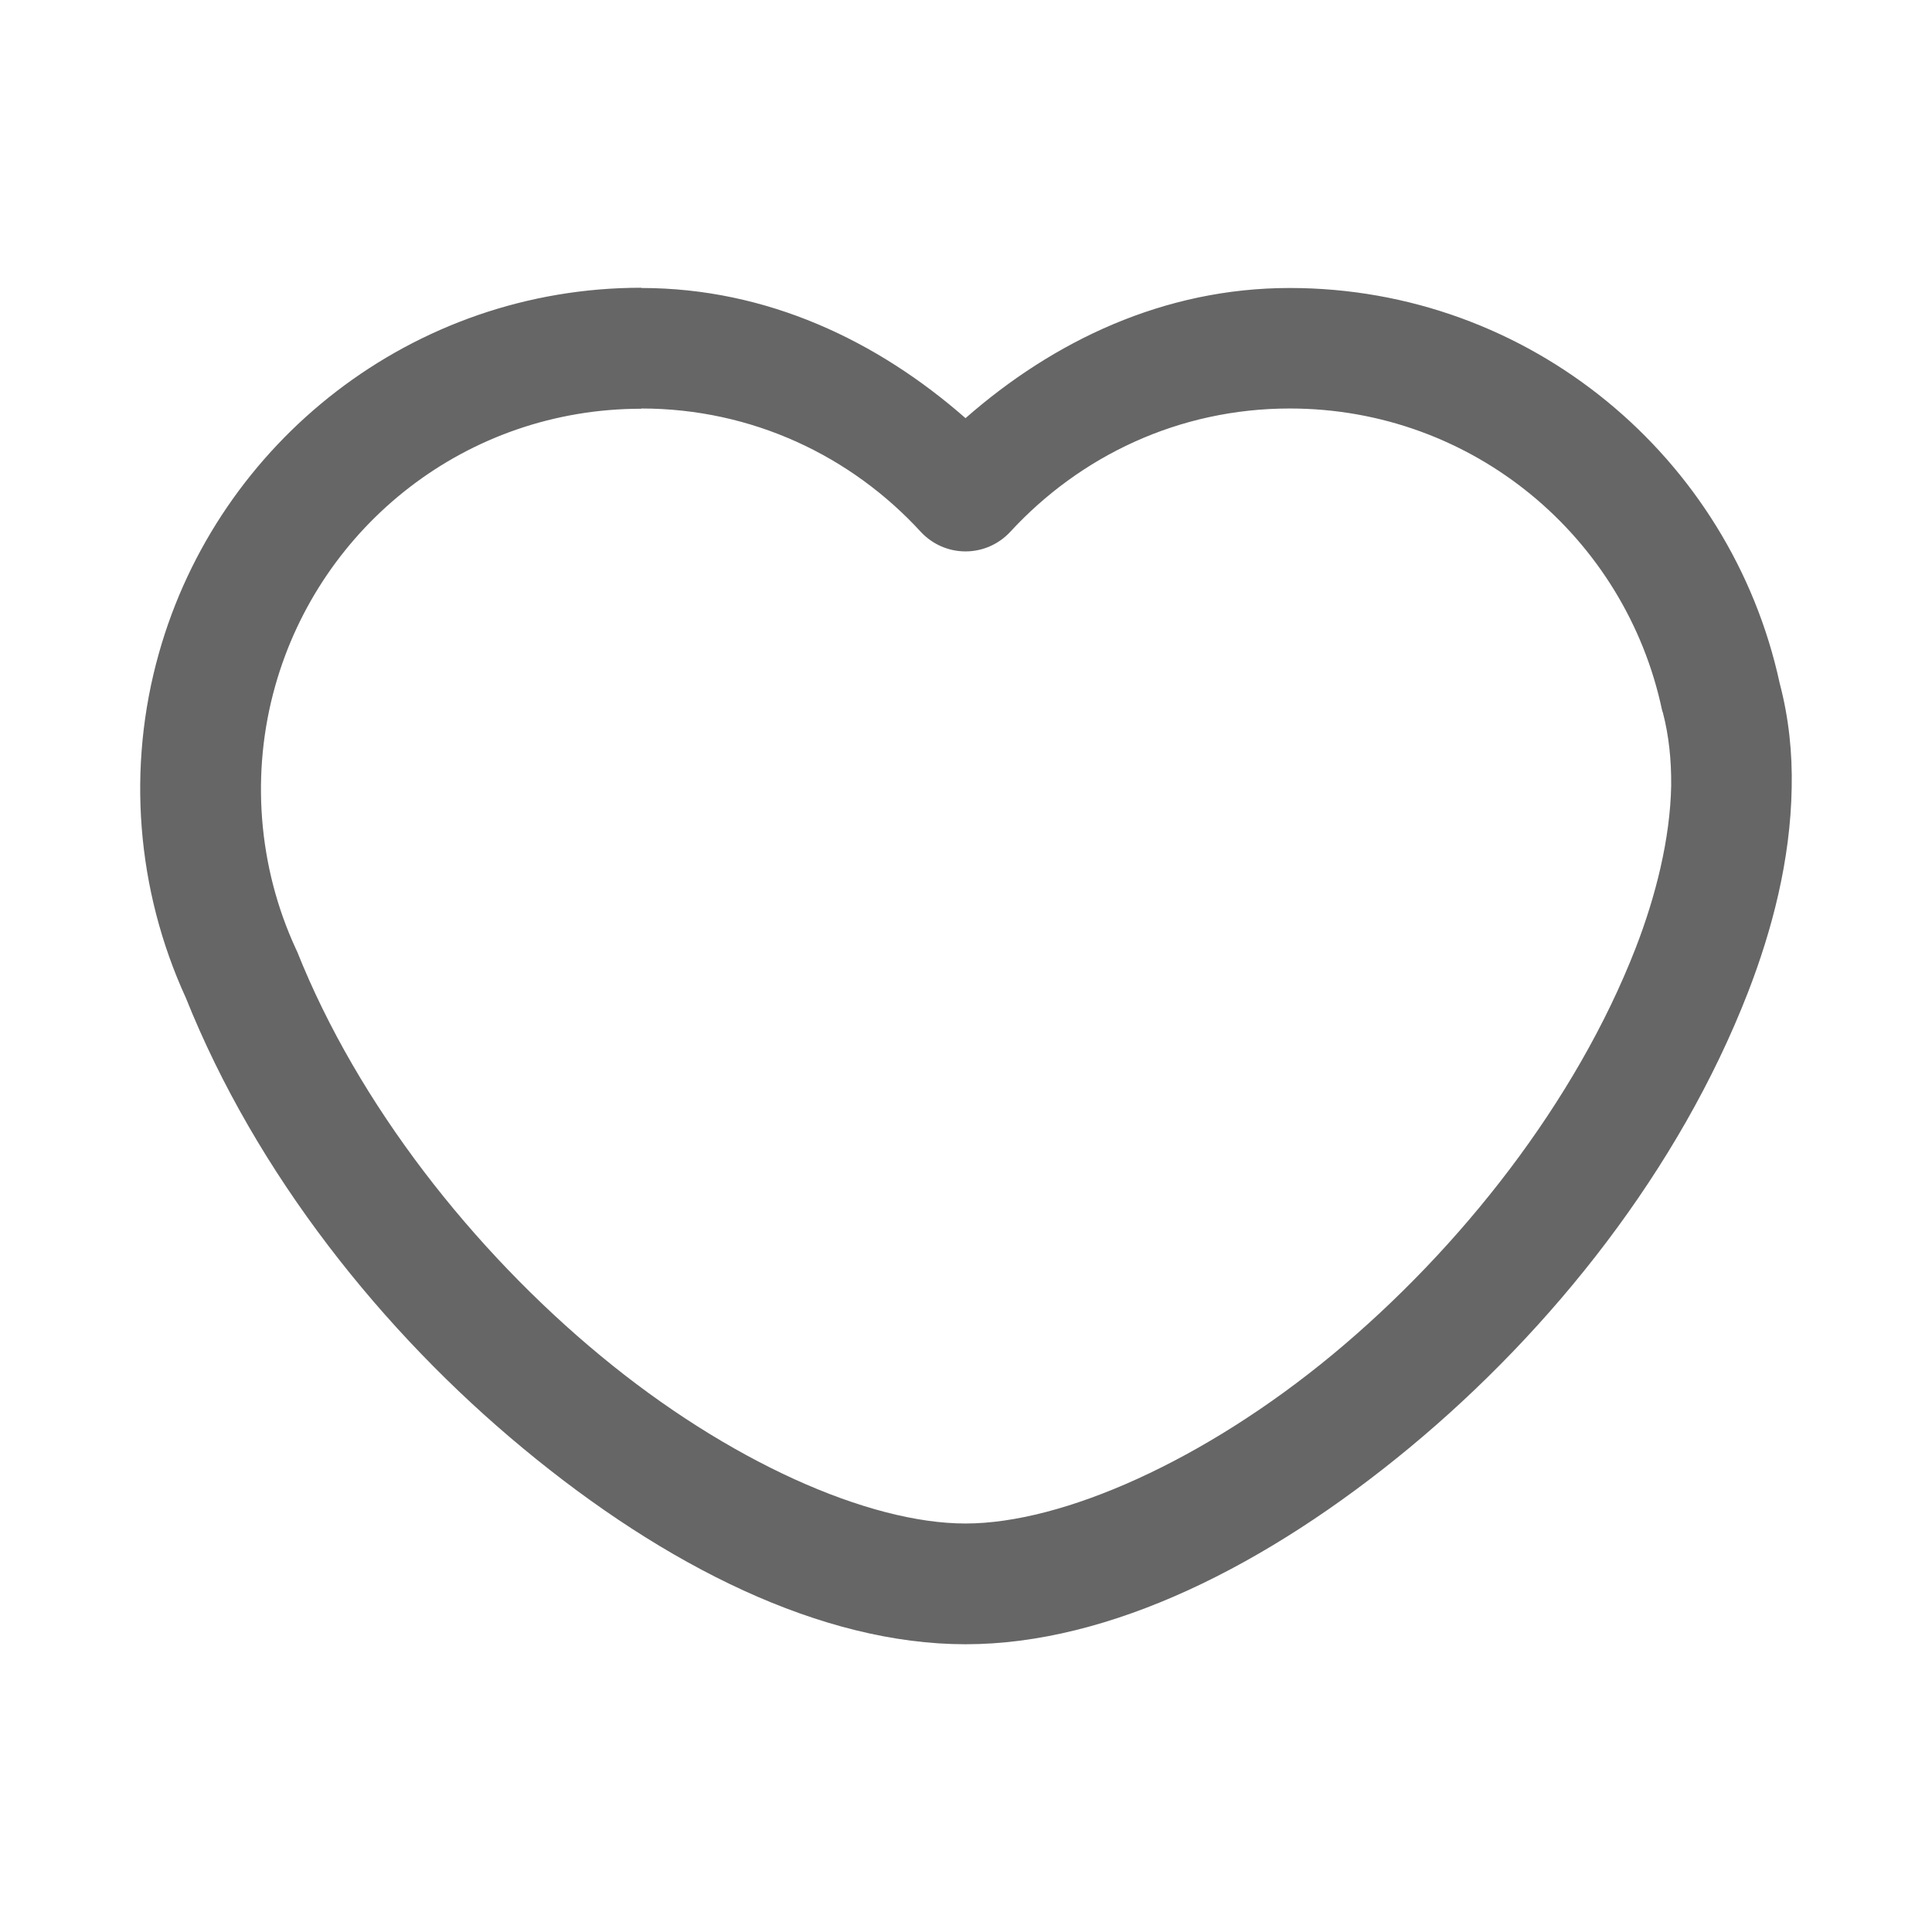
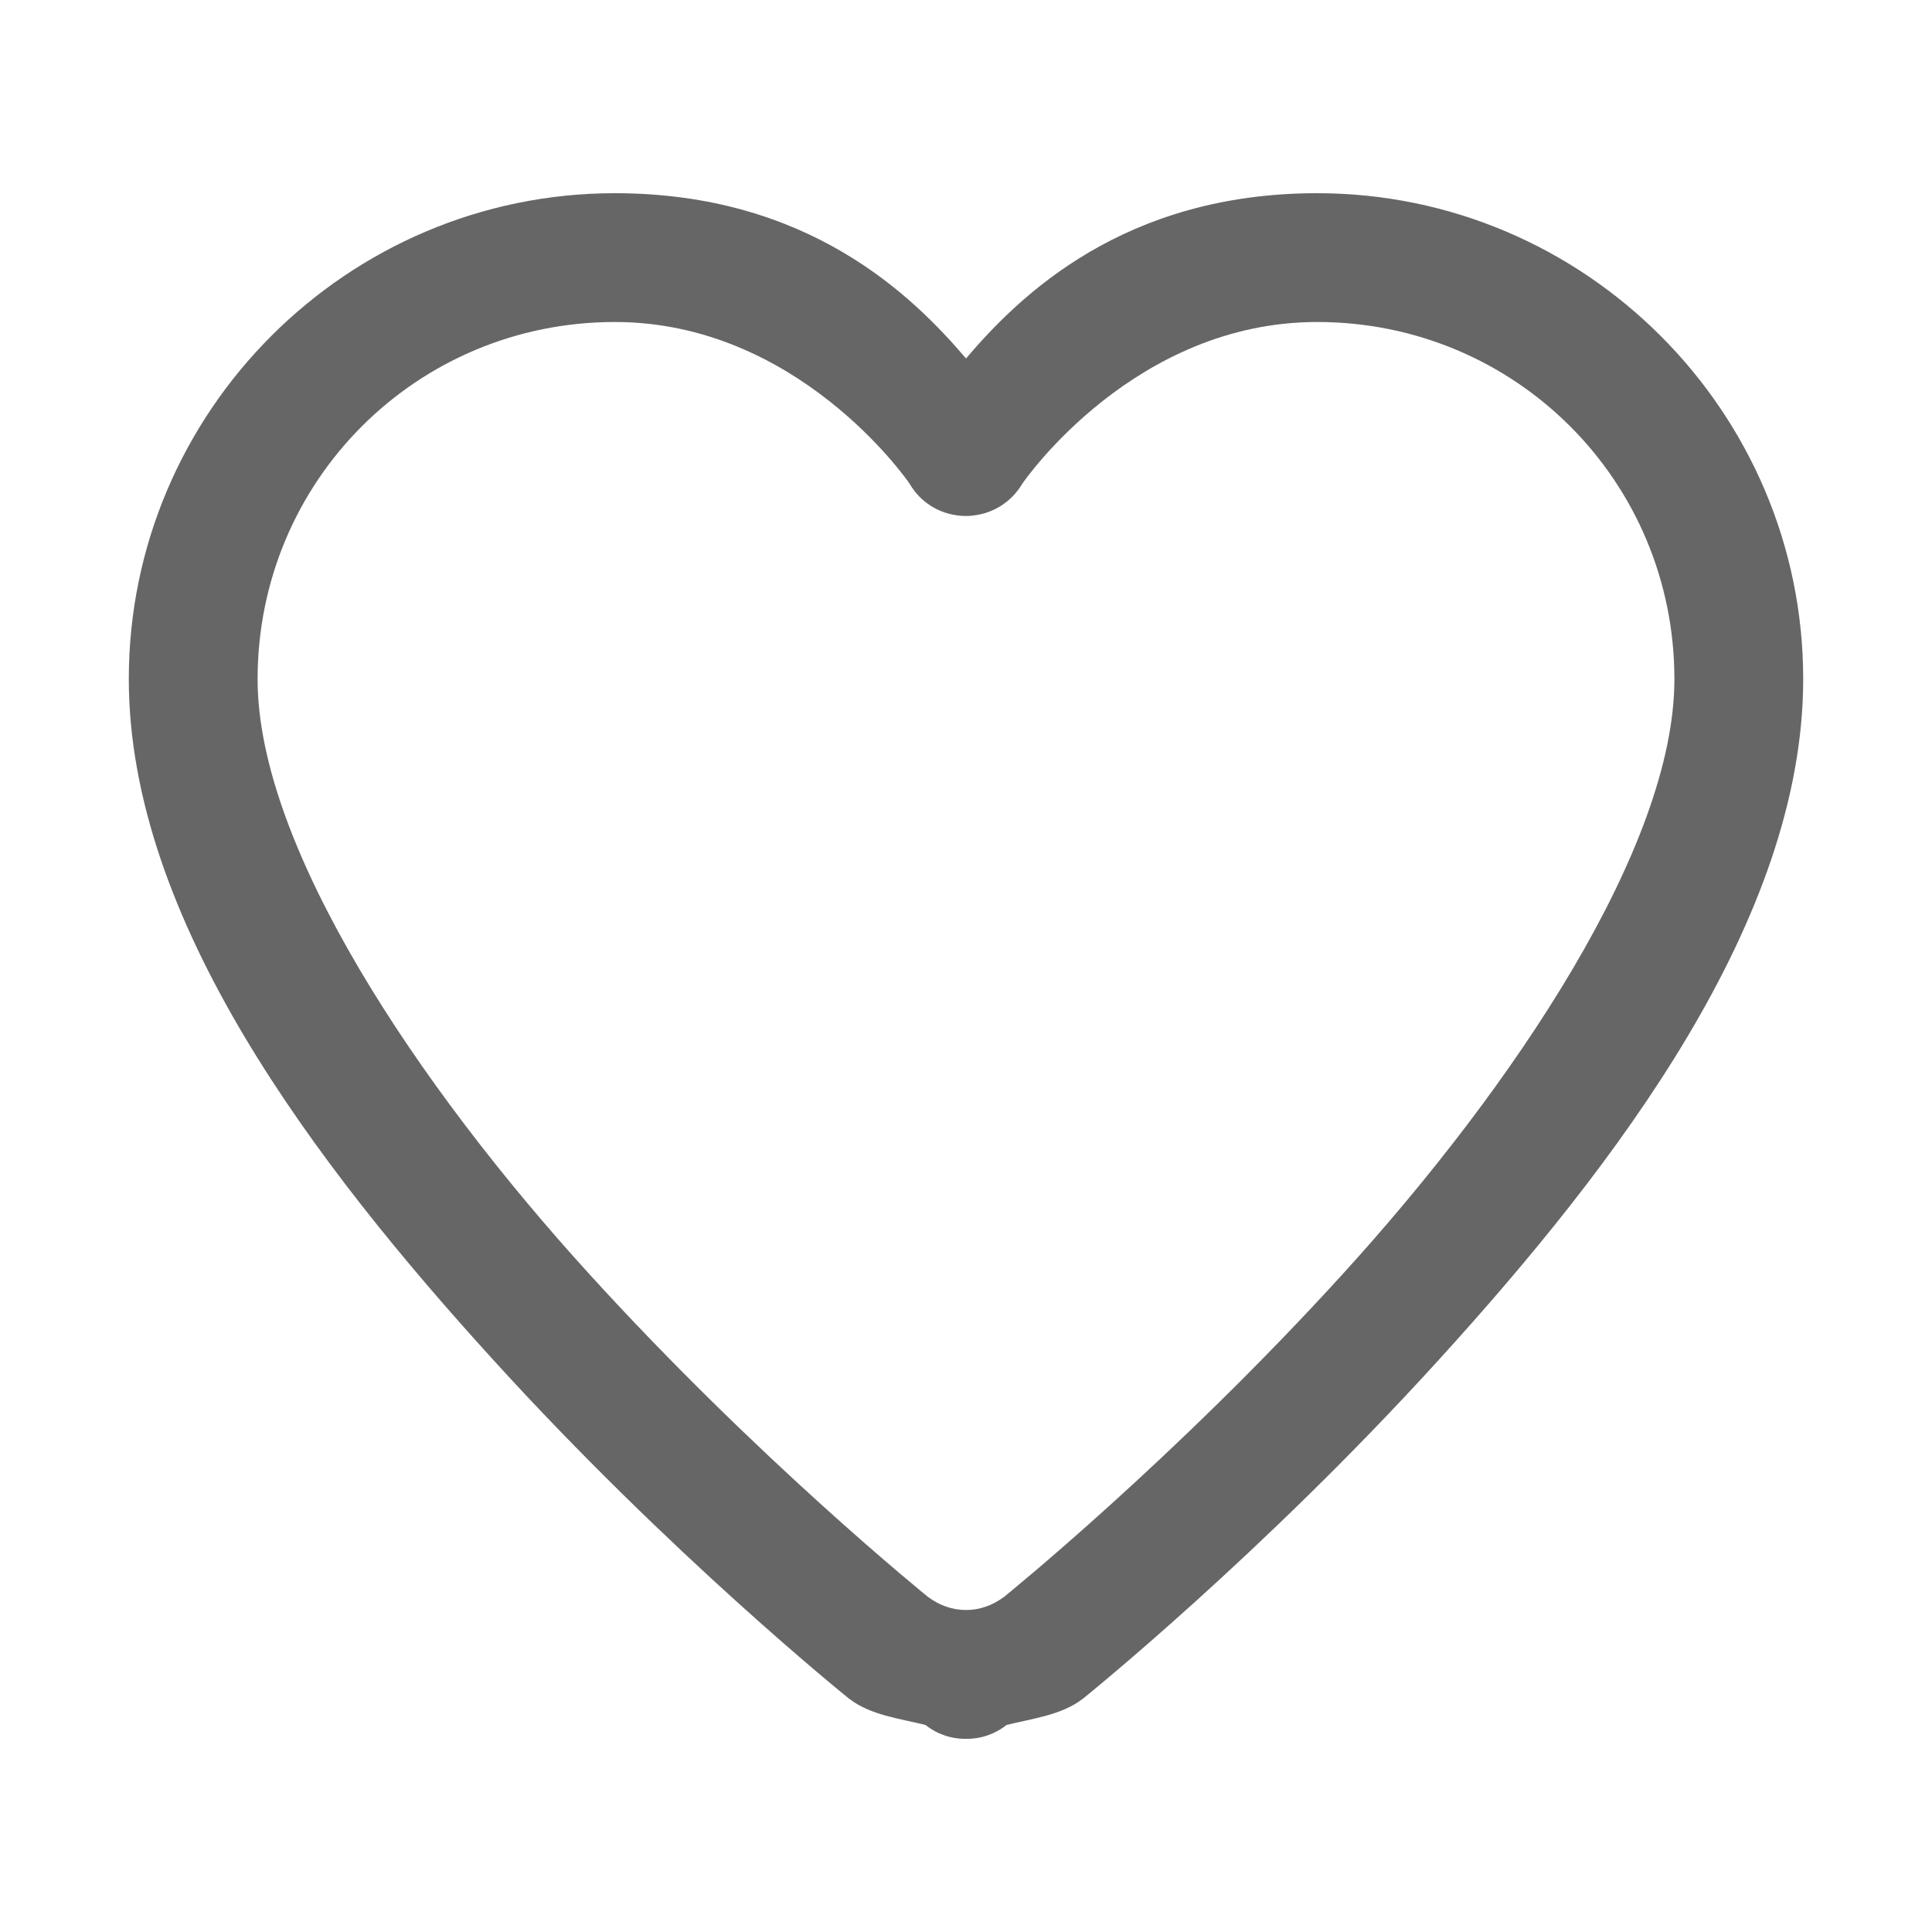
- <svg xmlns="http://www.w3.org/2000/svg" viewBox="0 0 32 32">
-   <g id="surface6343694">
-     <path style=" stroke:none;fill-rule:nonzero;fill:rgb(40%,40%,40%);fill-opacity:1;" d="M 10.621 4.766 C 6.828 4.766 3.617 7.324 2.633 10.816 C 2.098 12.707 2.258 14.738 3.078 16.527 C 4.242 19.438 6.332 22.062 8.672 23.996 C 11.02 25.941 13.605 27.234 15.992 27.234 C 18.383 27.234 20.988 25.93 23.348 23.977 C 25.711 22.02 27.812 19.371 28.953 16.434 C 29.348 15.414 29.656 14.254 29.676 13.047 C 29.688 12.473 29.629 11.891 29.477 11.316 C 28.668 7.574 25.336 4.77 21.363 4.77 C 19.277 4.77 17.449 5.648 15.992 6.926 C 14.535 5.648 12.707 4.77 10.621 4.77 Z M 10.621 6.766 C 12.461 6.766 14.102 7.555 15.254 8.812 C 15.445 9.016 15.711 9.133 15.992 9.133 C 16.273 9.133 16.539 9.016 16.73 8.812 C 17.887 7.555 19.523 6.766 21.363 6.766 C 24.402 6.766 26.922 8.906 27.527 11.754 C 27.531 11.77 27.535 11.785 27.543 11.805 C 27.641 12.18 27.684 12.586 27.68 13.012 C 27.664 13.895 27.422 14.852 27.09 15.707 C 26.102 18.246 24.195 20.676 22.074 22.434 C 19.953 24.191 17.605 25.234 15.992 25.234 C 14.383 25.234 12.059 24.203 9.949 22.457 C 7.836 20.711 5.93 18.293 4.922 15.762 C 4.914 15.742 4.906 15.727 4.898 15.711 C 4.273 14.355 4.152 12.797 4.559 11.359 C 5.305 8.711 7.723 6.77 10.621 6.77 Z M 10.621 6.766 " />
+ <svg xmlns="http://www.w3.org/2000/svg" viewBox="0 0 30 30">
+   <g id="surface58390353">
+     <path style=" stroke:none;fill-rule:nonzero;fill:rgb(40%,40%,40%);fill-opacity:1;" d="M 9.547 3 C 5.391 3 2 6.391 2 10.543 C 2 14.281 4.902 18.086 7.66 21.117 C 10.418 24.152 13.172 26.367 13.172 26.367 C 13.18 26.375 13.188 26.383 13.199 26.387 C 13.516 26.629 13.957 26.684 14.371 26.785 C 14.547 26.926 14.77 27.004 15 27 C 15.23 27.004 15.453 26.926 15.629 26.785 C 16.043 26.684 16.484 26.629 16.801 26.387 C 16.812 26.383 16.82 26.375 16.828 26.367 C 16.828 26.367 19.582 24.152 22.34 21.117 C 25.098 18.086 28 14.281 28 10.543 C 28 6.391 24.609 3 20.453 3 C 17.449 3 15.832 4.59 15 5.566 C 14.168 4.59 12.551 3 9.547 3 Z M 9.547 5 C 12.371 5 14.07 7.43 14.125 7.512 C 14.289 7.797 14.582 7.98 14.91 8.008 C 14.941 8.012 14.973 8.012 15.004 8.012 C 15.008 8.012 15.016 8.012 15.02 8.012 C 15.027 8.012 15.035 8.012 15.043 8.012 C 15.07 8.008 15.094 8.008 15.117 8.004 C 15.434 7.969 15.711 7.785 15.871 7.516 C 15.926 7.434 17.625 5 20.453 5 C 23.531 5 26 7.469 26 10.547 C 26 13.148 23.5 16.871 20.859 19.773 C 18.227 22.668 15.609 24.781 15.59 24.797 C 15.414 24.926 15.219 25 15 25 C 14.781 25 14.586 24.926 14.41 24.797 C 14.391 24.781 11.773 22.668 9.141 19.773 C 6.5 16.871 4 13.148 4 10.547 C 4 7.469 6.469 5 9.547 5 Z M 9.547 5 " />
  </g>
</svg>
